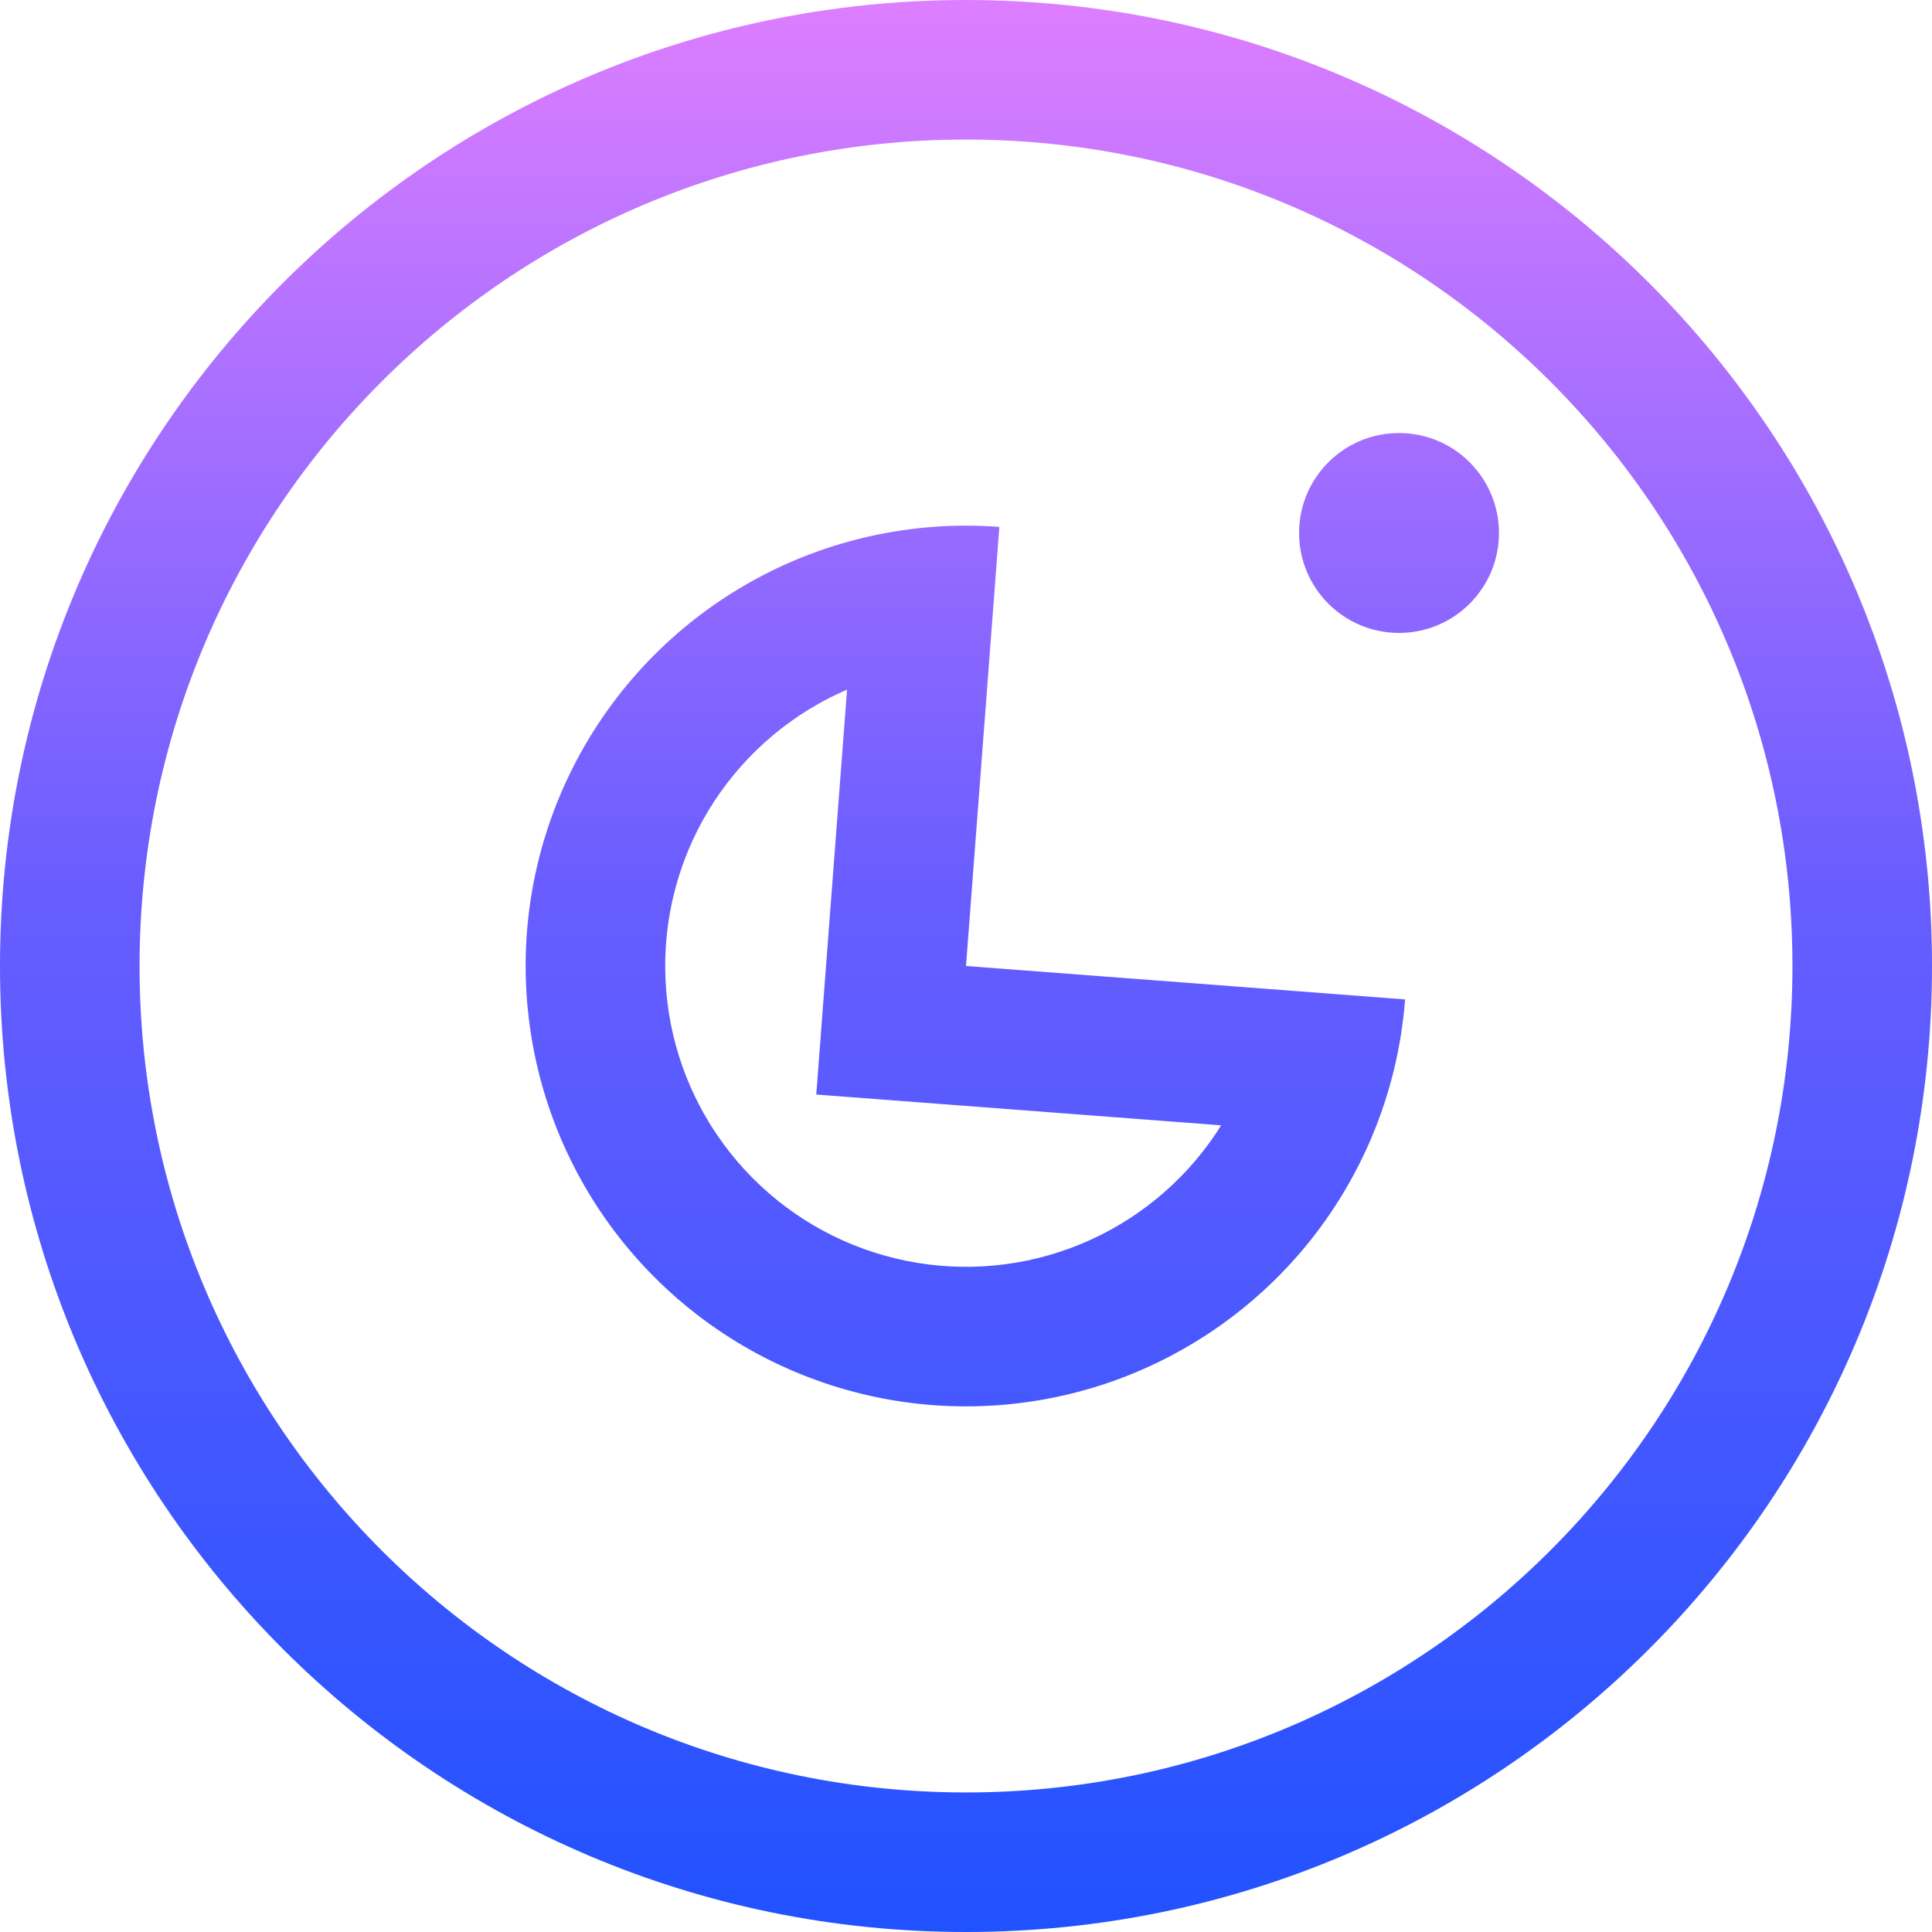
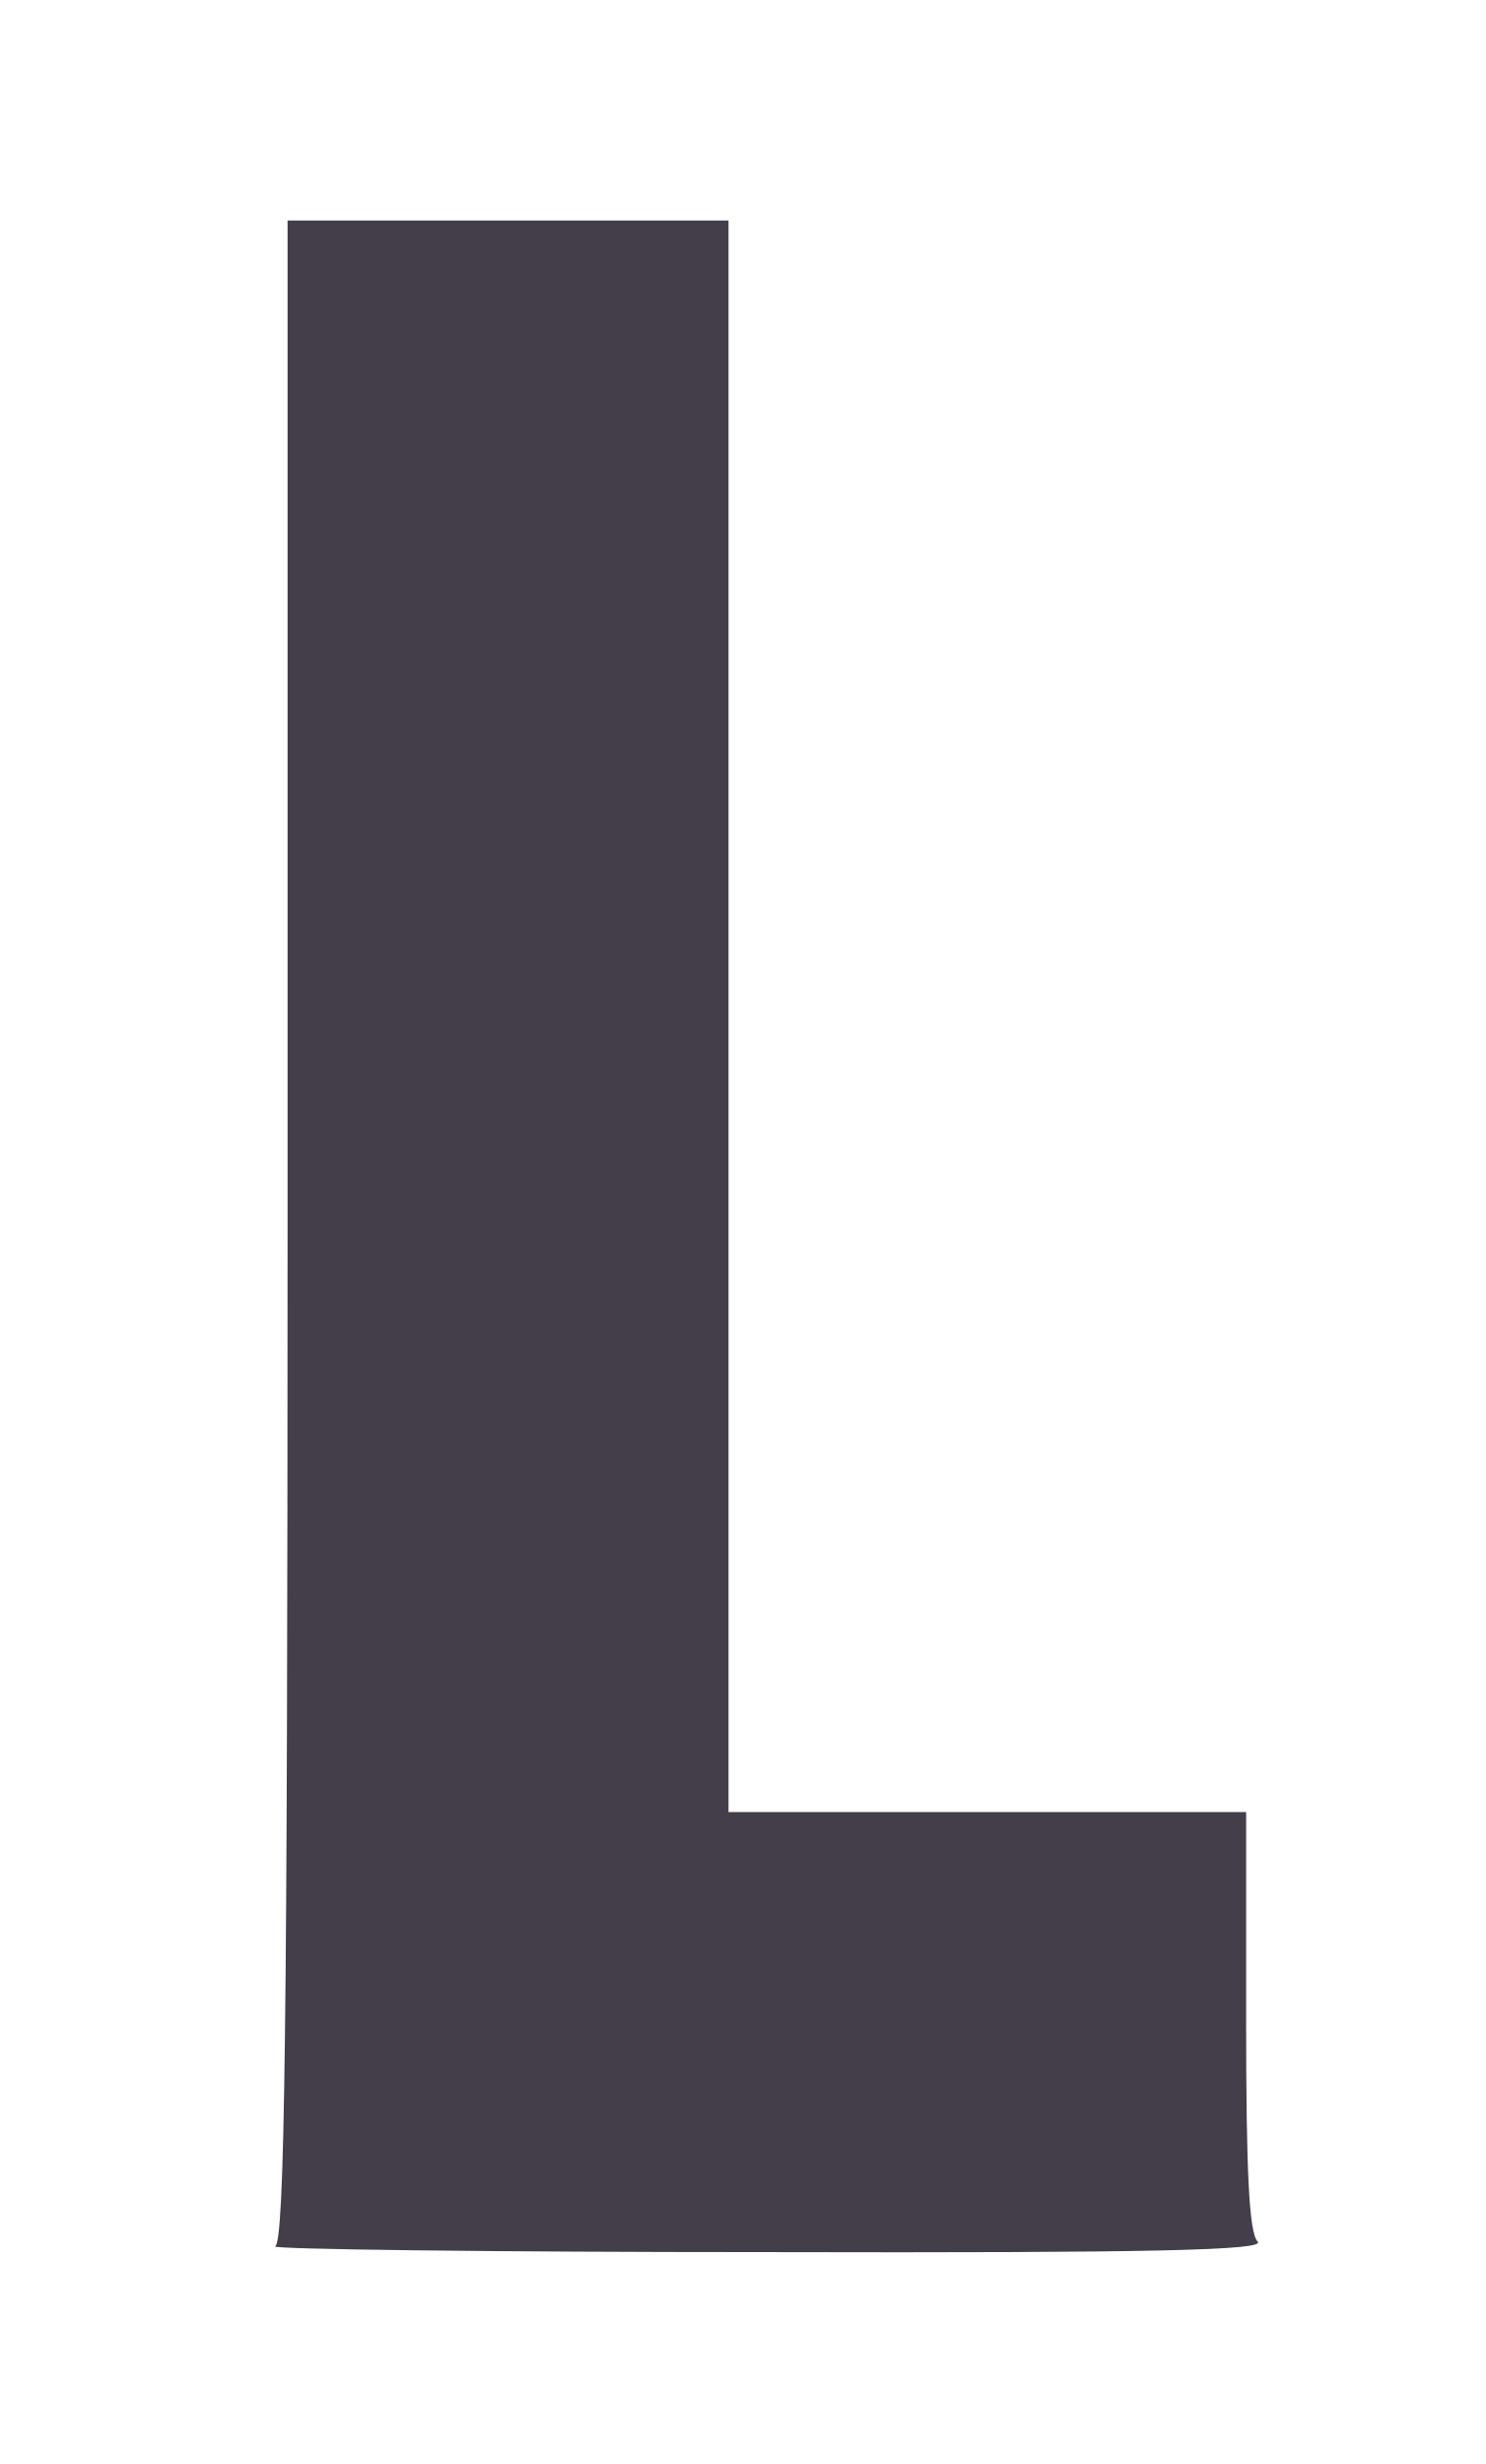
- <svg xmlns="http://www.w3.org/2000/svg" width="30" height="30" viewBox="0 0 30 30" fill="none">
-   <path fill-rule="evenodd" clip-rule="evenodd" d="M27.833 15C27.833 22.088 22.088 27.833 15 27.833C7.912 27.833 2.167 22.088 2.167 15C2.167 7.912 7.912 2.167 15 2.167C22.088 2.167 27.833 7.912 27.833 15ZM30 15C30 23.284 23.284 30 15 30C6.716 30 0 23.284 0 15C0 6.716 6.716 0 15 0C23.284 0 30 6.716 30 15ZM23.276 8.276C23.276 9.133 22.581 9.828 21.724 9.828C20.867 9.828 20.172 9.133 20.172 8.276C20.172 7.419 20.867 6.724 21.724 6.724C22.581 6.724 23.276 7.419 23.276 8.276ZM15.164 12.84L15.354 10.342L15.518 8.182C14.78 8.126 14.042 8.19 13.331 8.369C12.744 8.517 12.176 8.742 11.643 9.043C10.465 9.707 9.51 10.705 8.899 11.912C8.288 13.118 8.049 14.479 8.212 15.821C8.374 17.164 8.931 18.428 9.812 19.454C10.693 20.48 11.858 21.222 13.161 21.586C14.464 21.95 15.845 21.919 17.13 21.498C18.415 21.076 19.546 20.283 20.381 19.219C20.758 18.738 21.067 18.21 21.302 17.652C21.586 16.977 21.762 16.258 21.818 15.52L21.818 15.519L19.658 15.354L17.16 15.164L15 15L15.164 12.84ZM18.962 17.474L14.835 17.16L12.675 16.996L12.839 14.836L13.153 10.709C13.001 10.775 12.852 10.848 12.707 10.93C11.902 11.384 11.25 12.066 10.832 12.89C10.415 13.714 10.252 14.644 10.363 15.561C10.473 16.478 10.854 17.342 11.456 18.043C12.058 18.744 12.854 19.251 13.744 19.499C14.633 19.747 15.577 19.727 16.455 19.439C17.333 19.151 18.106 18.609 18.676 17.882C18.779 17.751 18.874 17.615 18.962 17.474Z" fill="url(#paint0_linear_883_4378)" />
-   <defs>
-     <linearGradient id="paint0_linear_883_4378" x1="15" y1="0" x2="15" y2="30" gradientUnits="userSpaceOnUse">
-       <stop stop-color="#DD7EFF" />
-       <stop offset="0.461" stop-color="#685DFF" />
-       <stop offset="1" stop-color="#2152FF" />
-     </linearGradient>
-   </defs>
+ <svg xmlns="http://www.w3.org/2000/svg" version="1.0" width="155pt" height="257pt" viewBox="0 0 155 257" preserveAspectRatio="xMidYMid meet" transform="matrix(1, 0, 0, 1, 0, 0)">
+   <g transform="translate(0,257) scale(0.1,-0.1)" fill="#433e49" stroke="none">
+     <path d="M300 1286 c0 -834 -3 -1055 -13 -1059 -6 -3 224 -6 513 -6 407 -1 521 2 512 11 -9 9 -12 74 -12 230 l0 218 -270 0 -270 0 0 830 0 830 -230 0 -230 0 0 -1054z" fill="#433e49" />
+   </g>
</svg>
